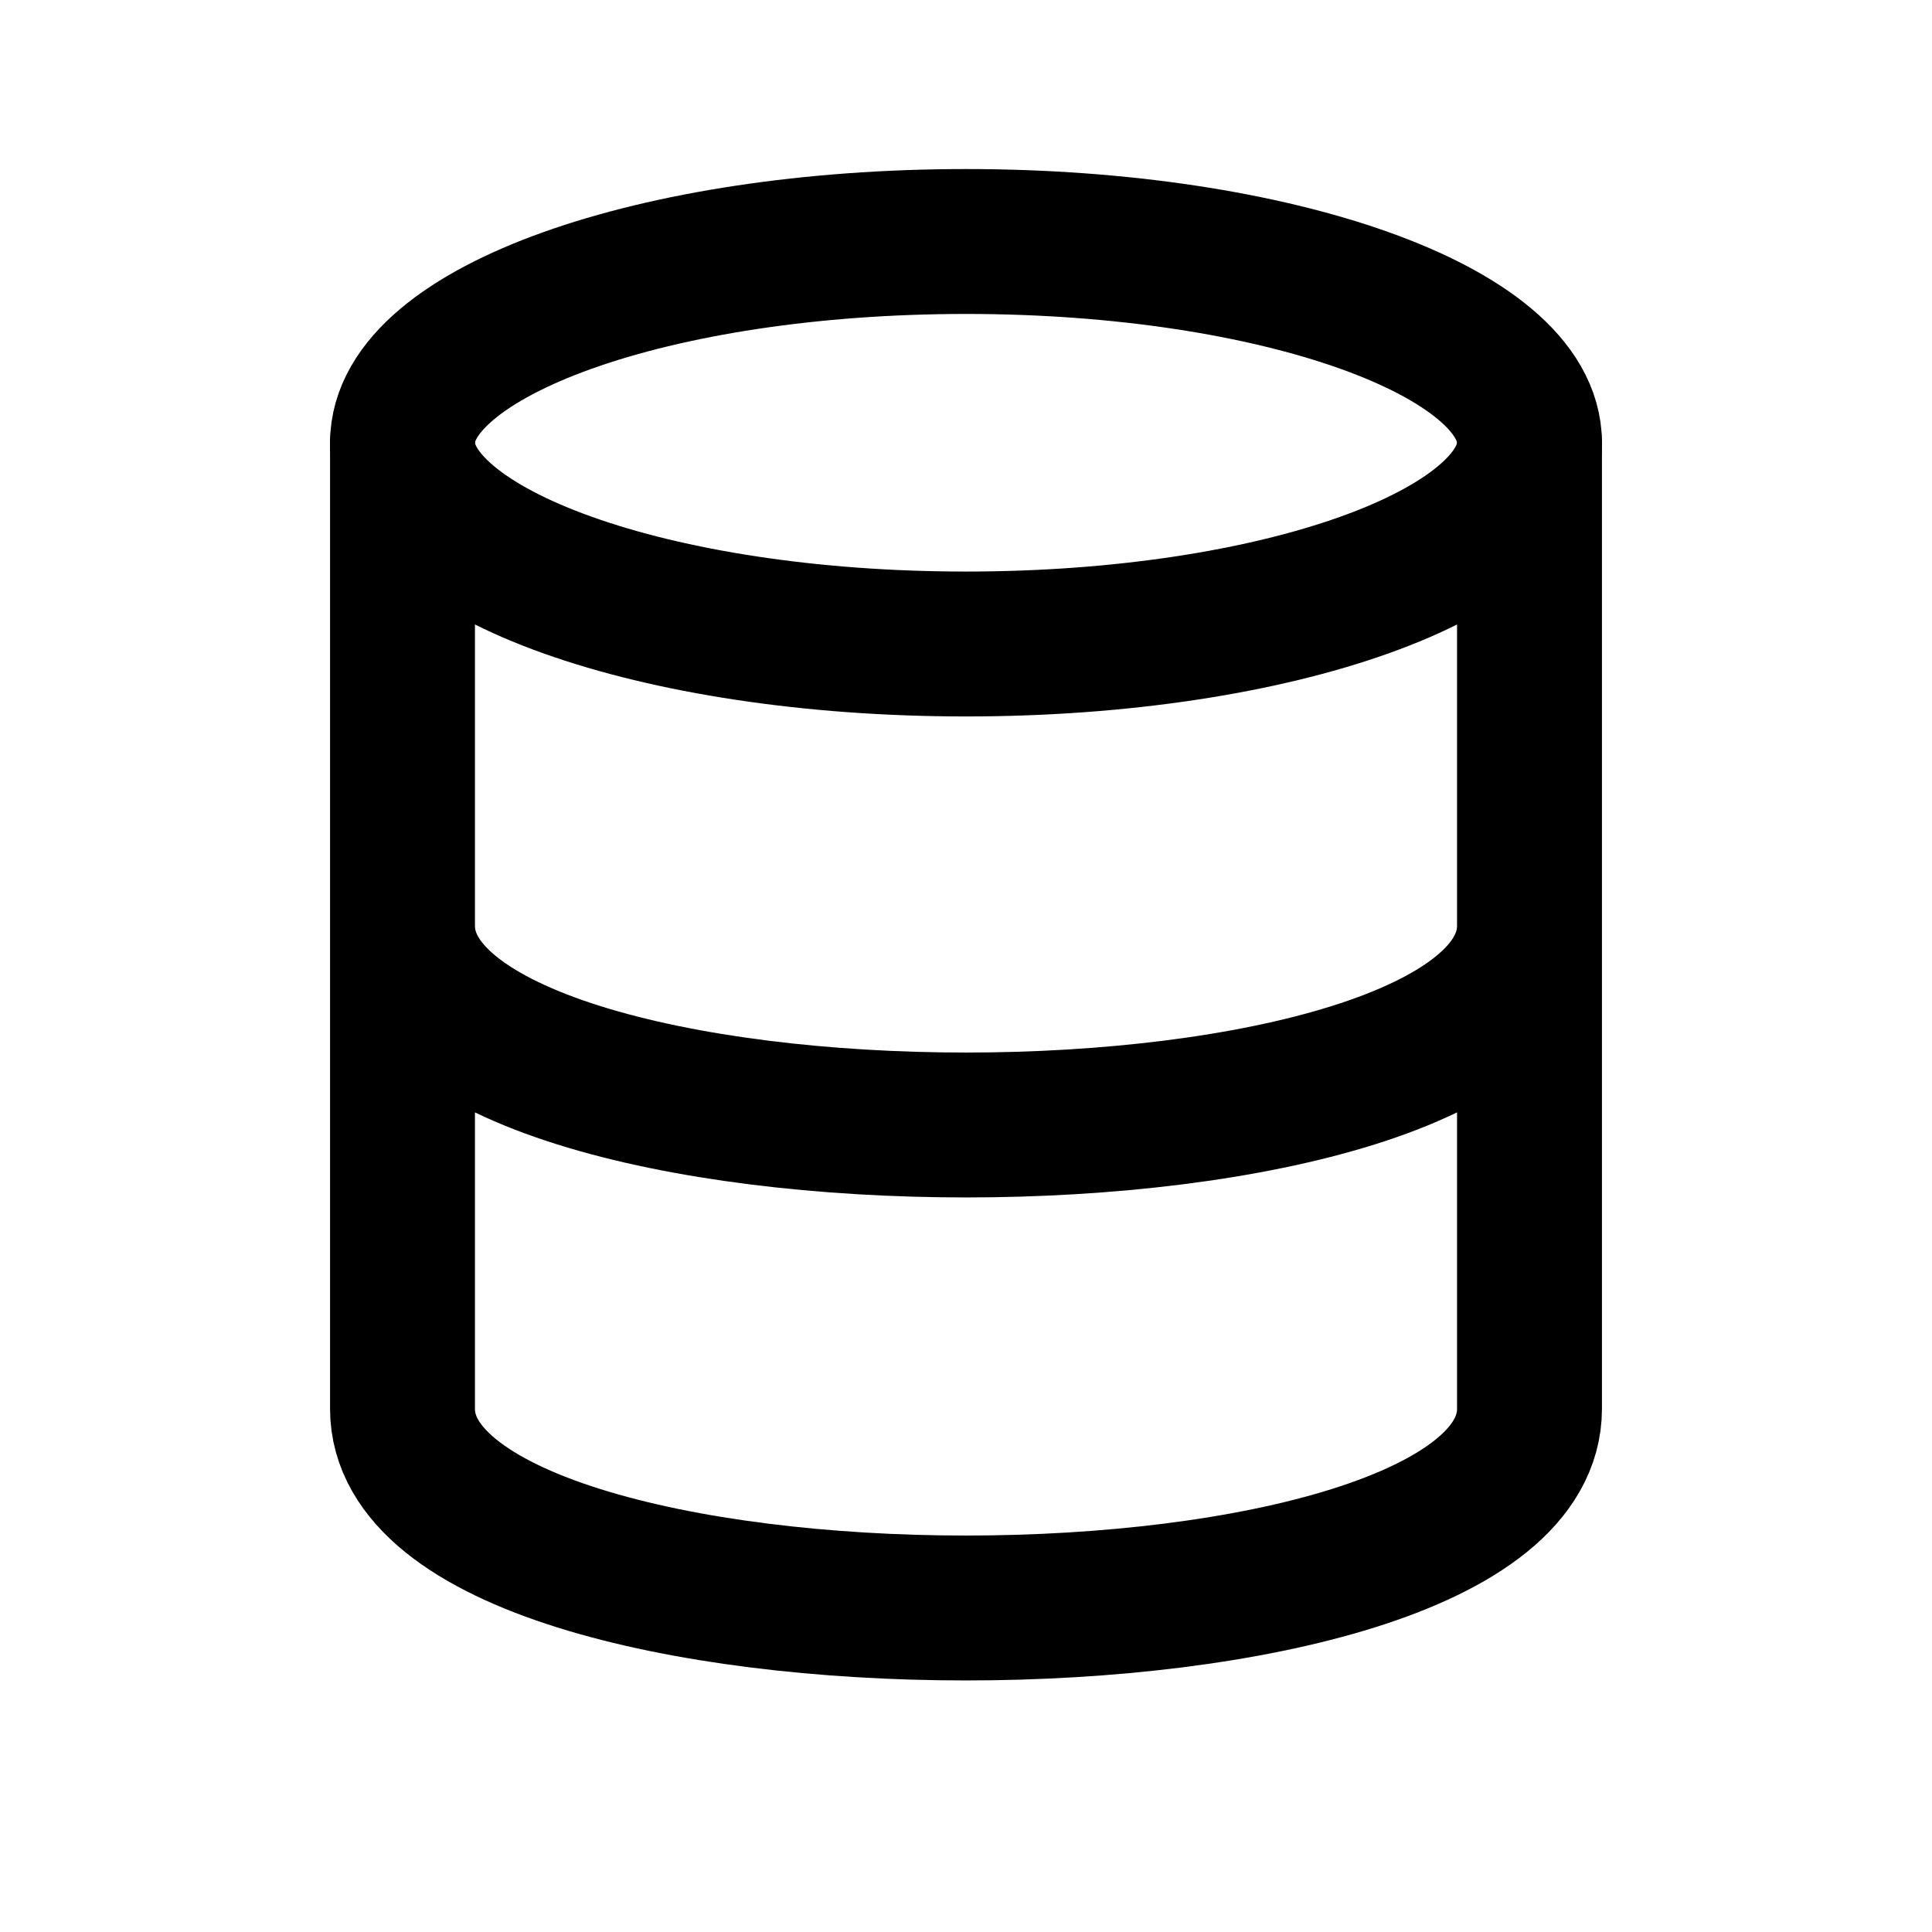
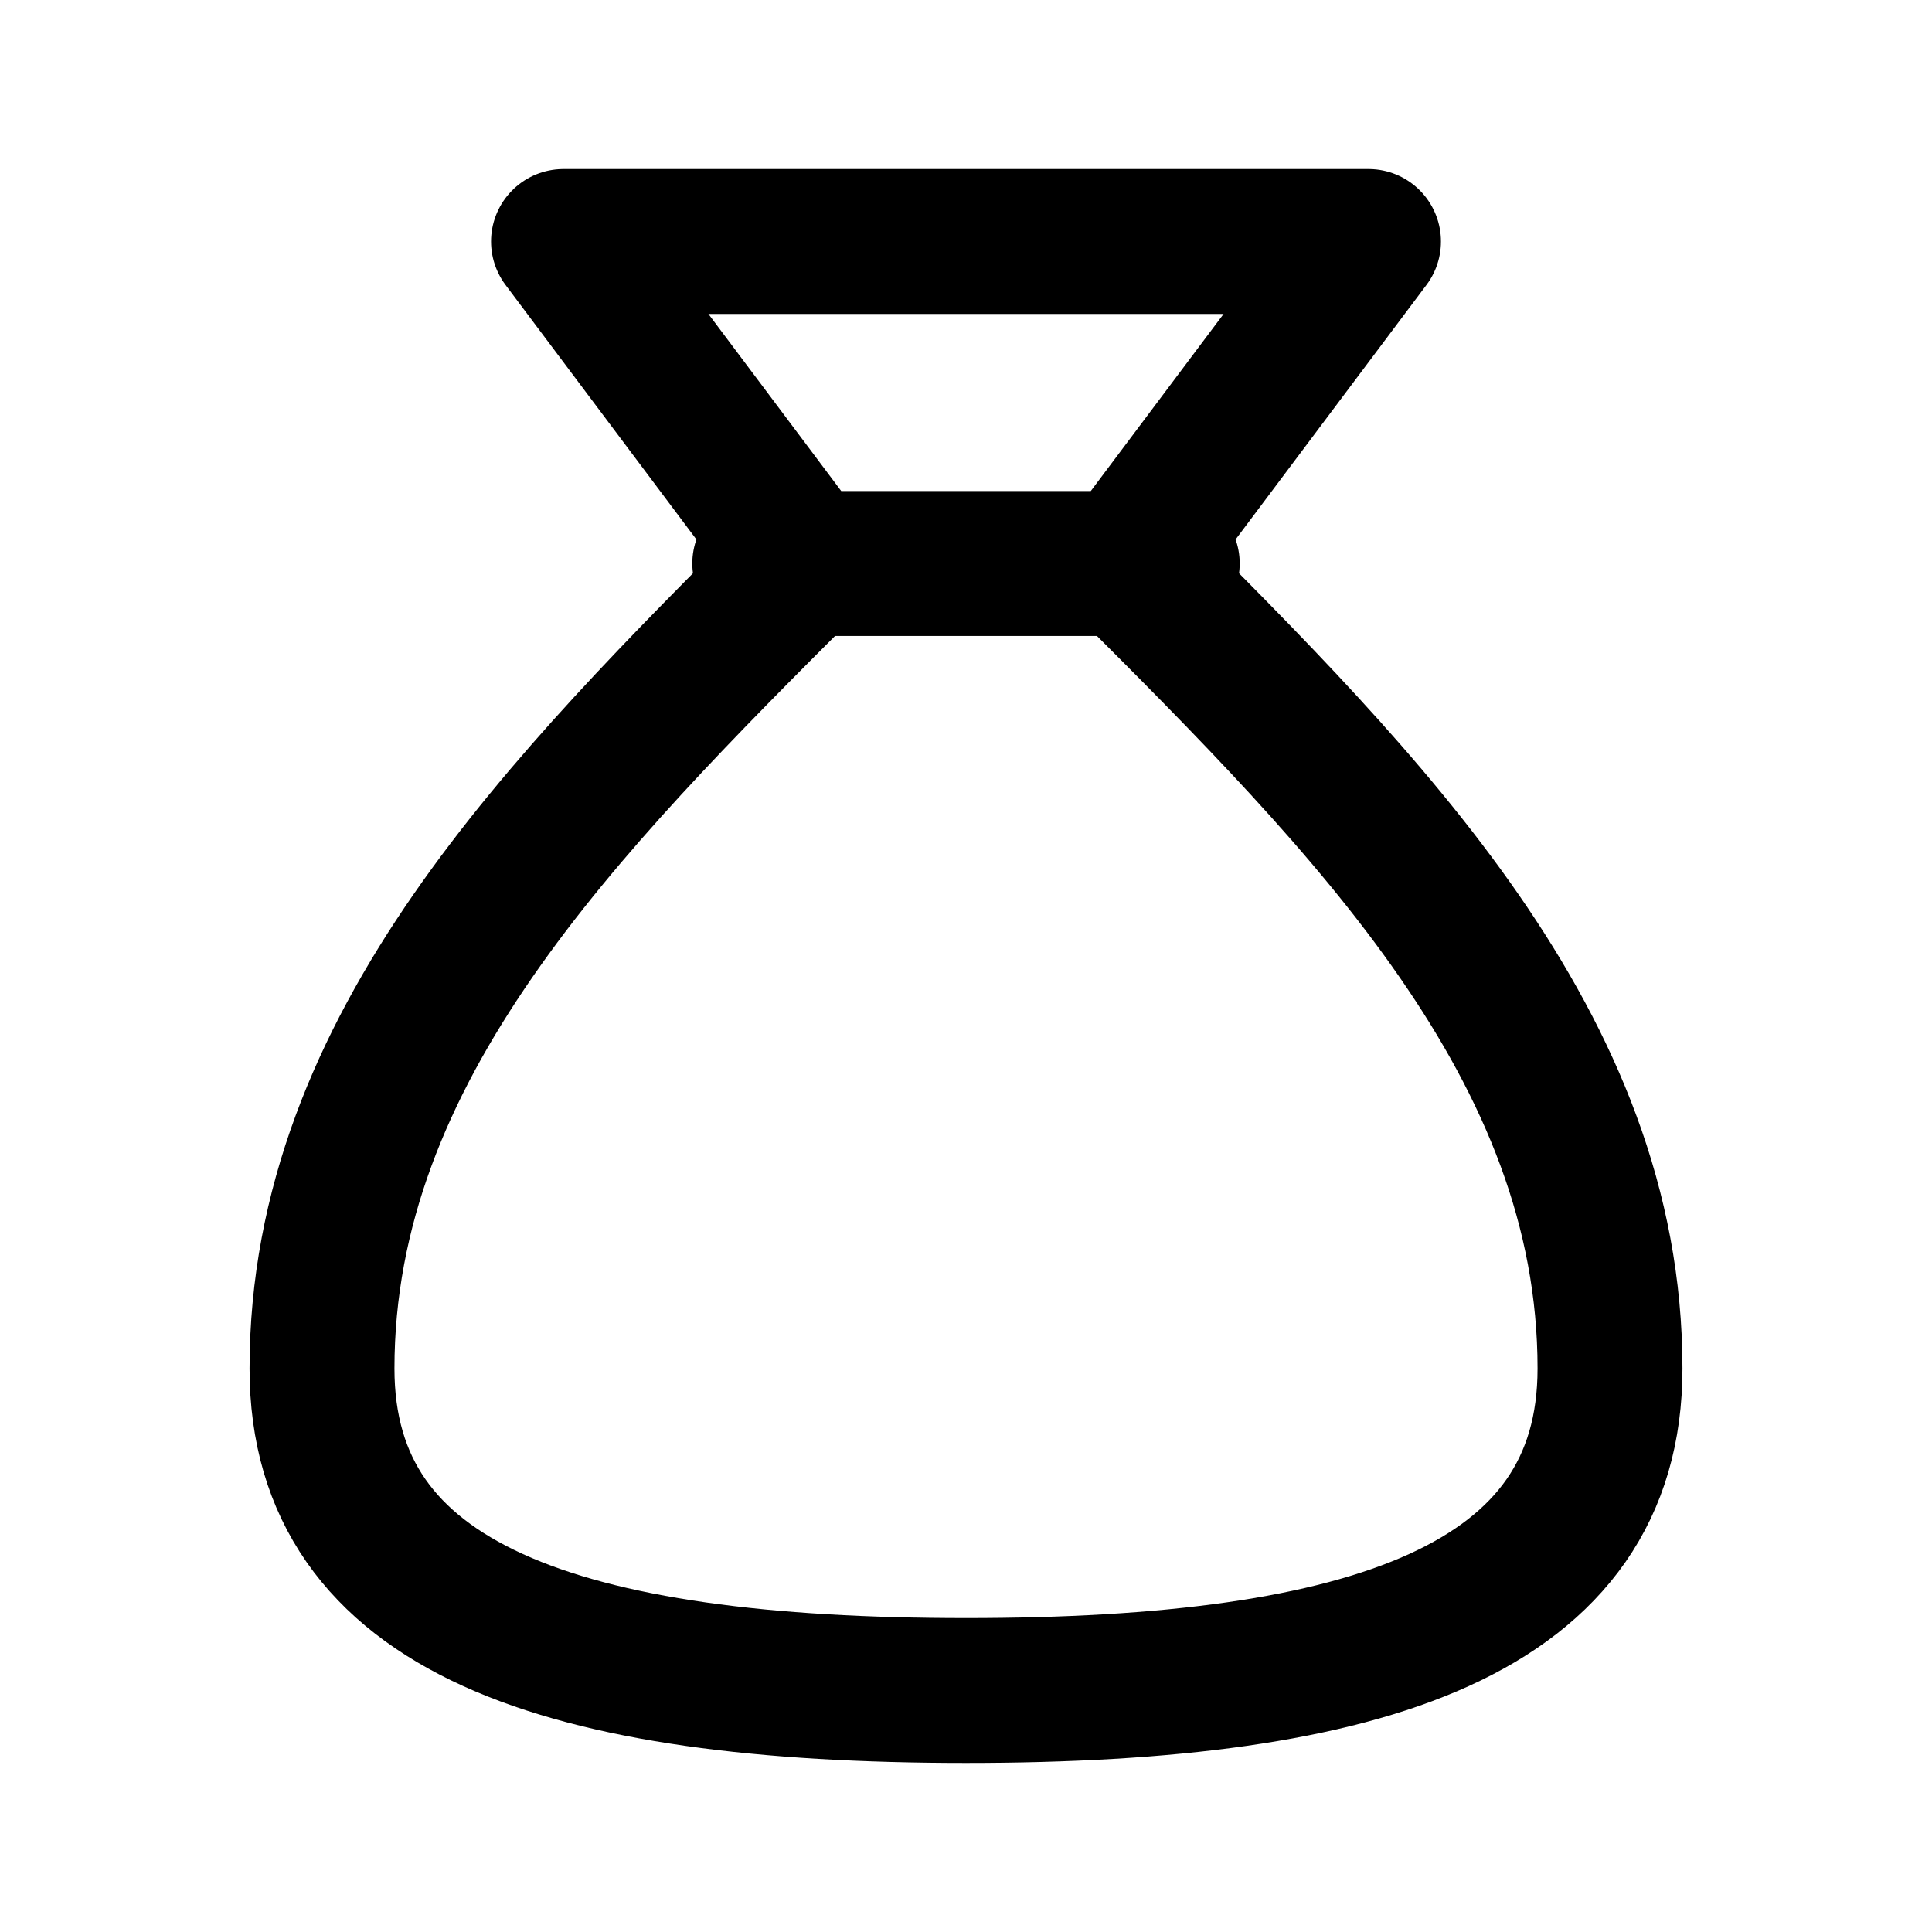
<svg xmlns="http://www.w3.org/2000/svg" width="24" height="24" viewBox="0 0 24 24" fill="none" stroke="currentColor" stroke-width="1.8" stroke-linecap="round" stroke-linejoin="round">
-   <ellipse cx="12" cy="5.5" rx="7" ry="2.5" />
-   <path d="M5 5.5v12c0 3.3 14 3.3 14 0v-12M5 11.5c0 3.3 14 3.3 14 0" />
+   <path d="M7 3h10l-3 4c3 3 6 6 6 10 0 3-3 4-8 4s-8-1-8-4c0-4 3-7 6-10L7 3ZM9.5 7h5" />
</svg>
